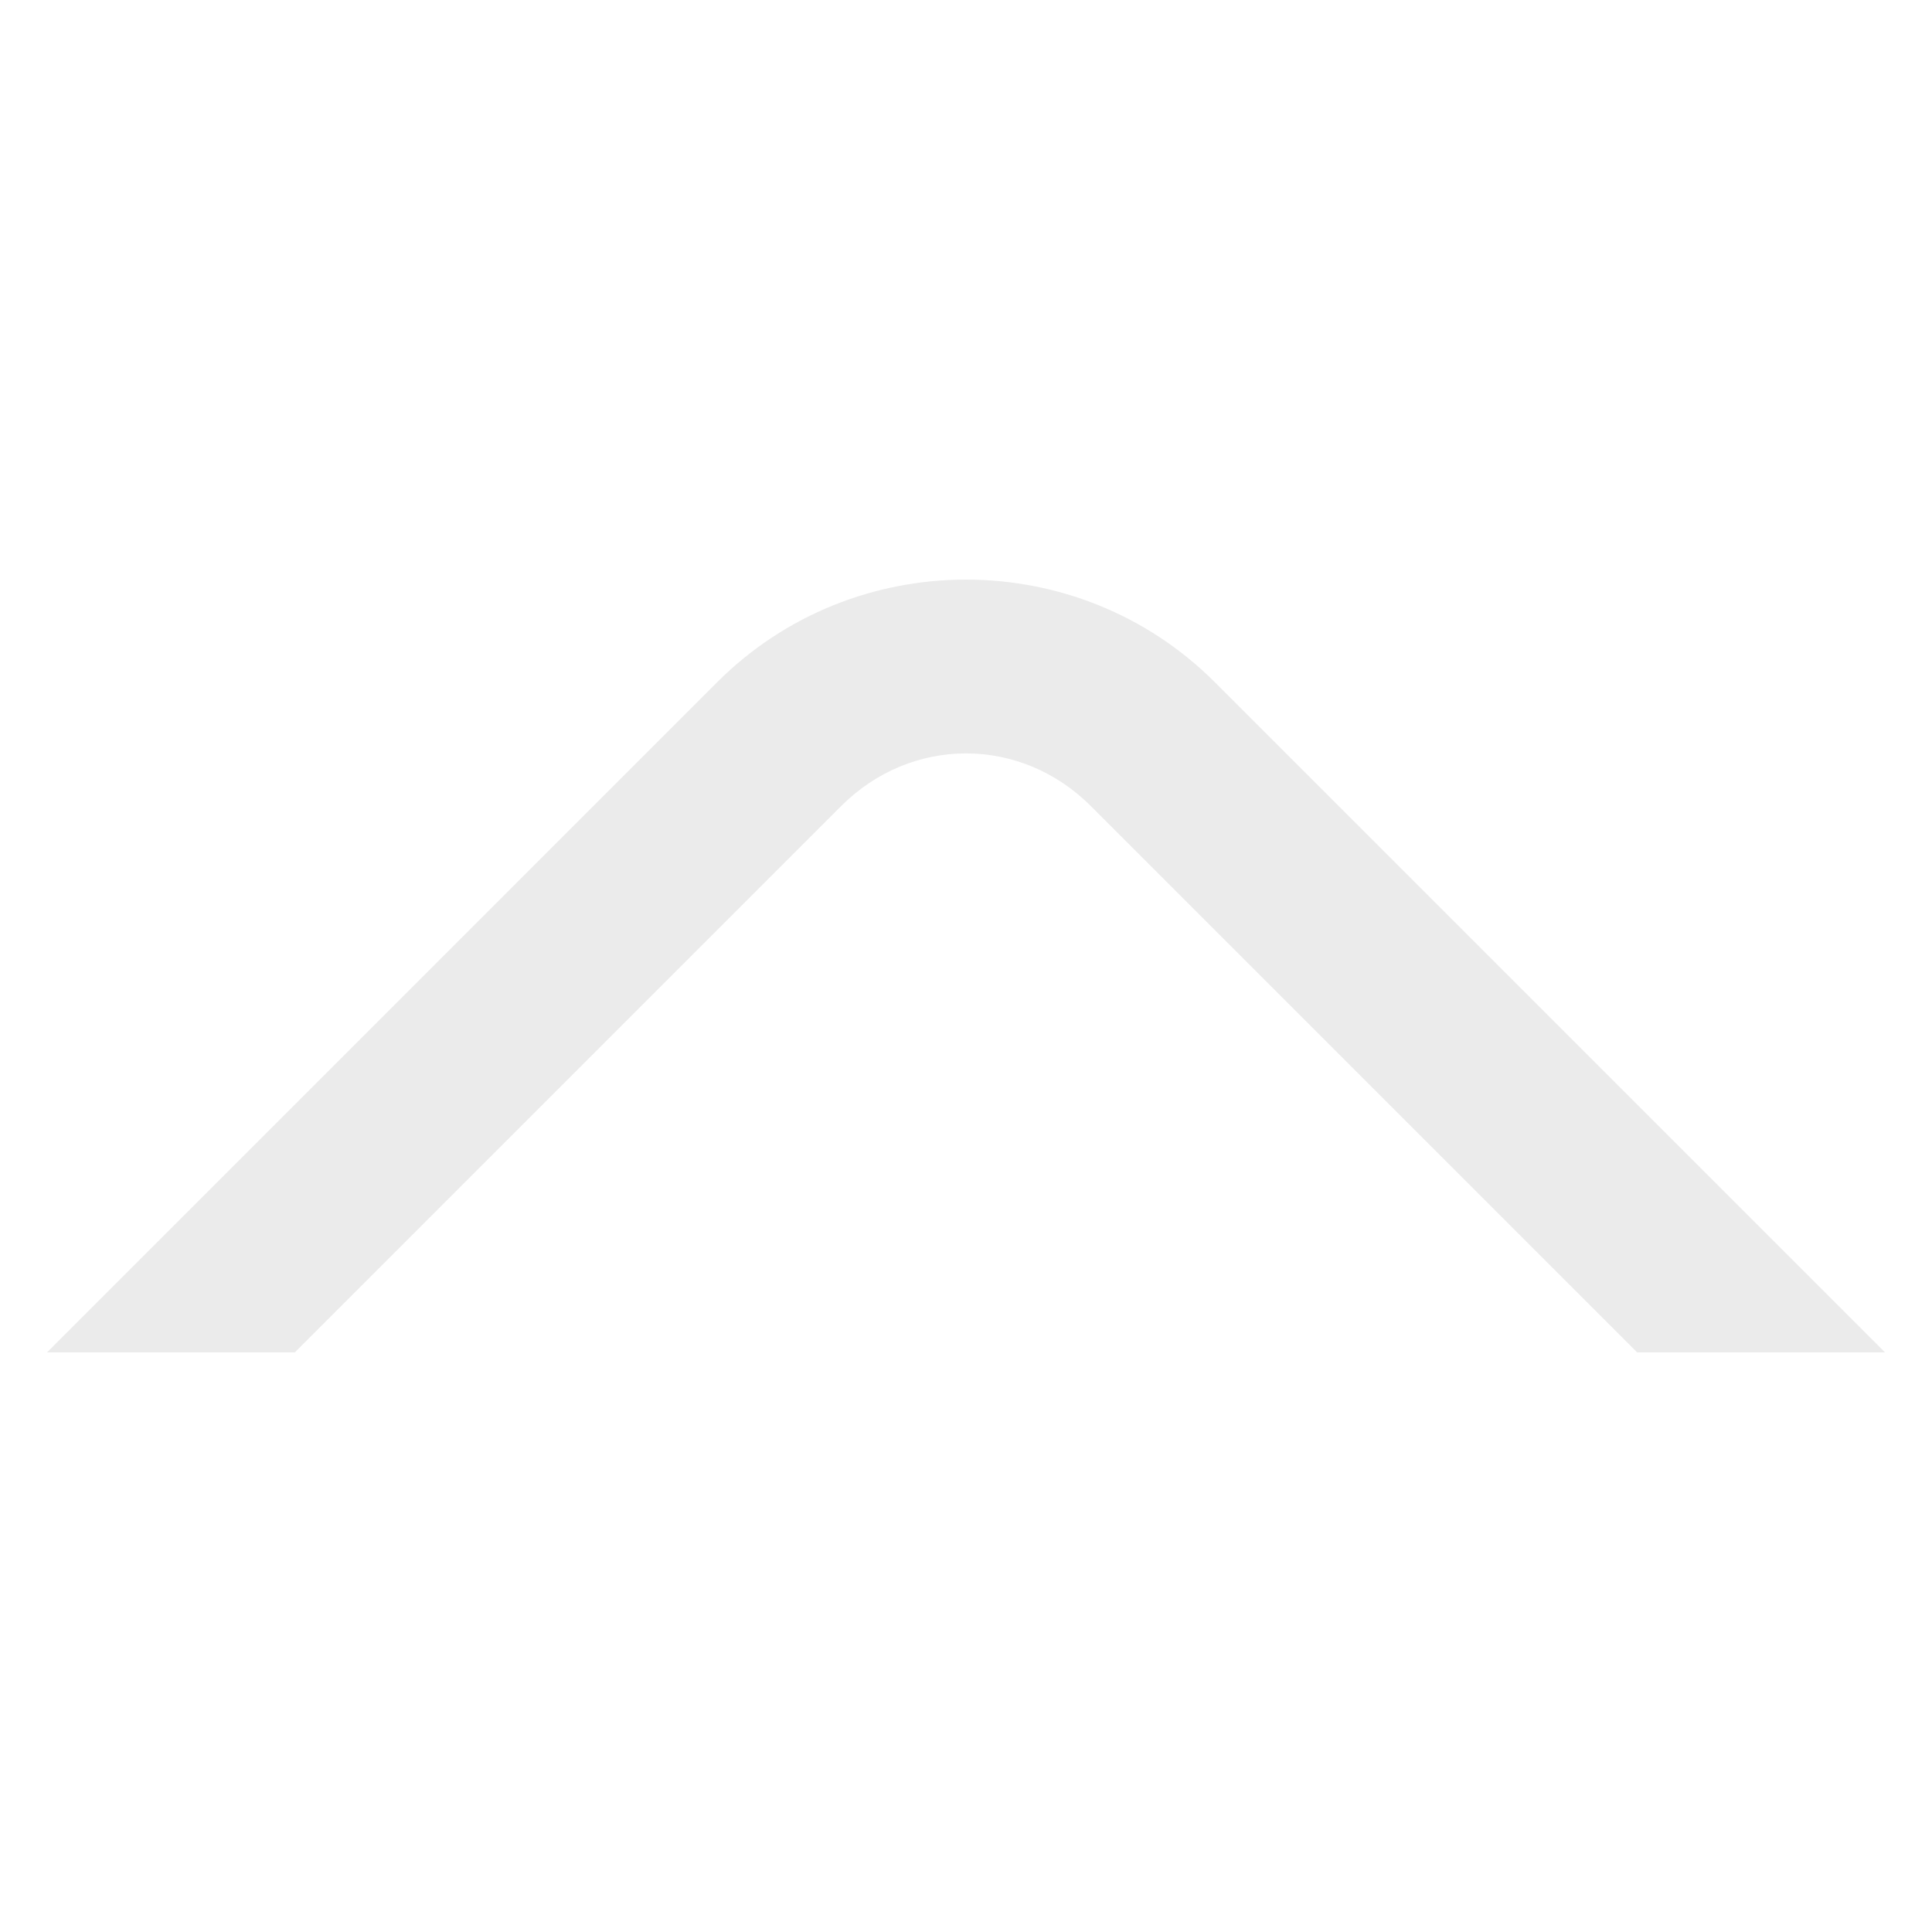
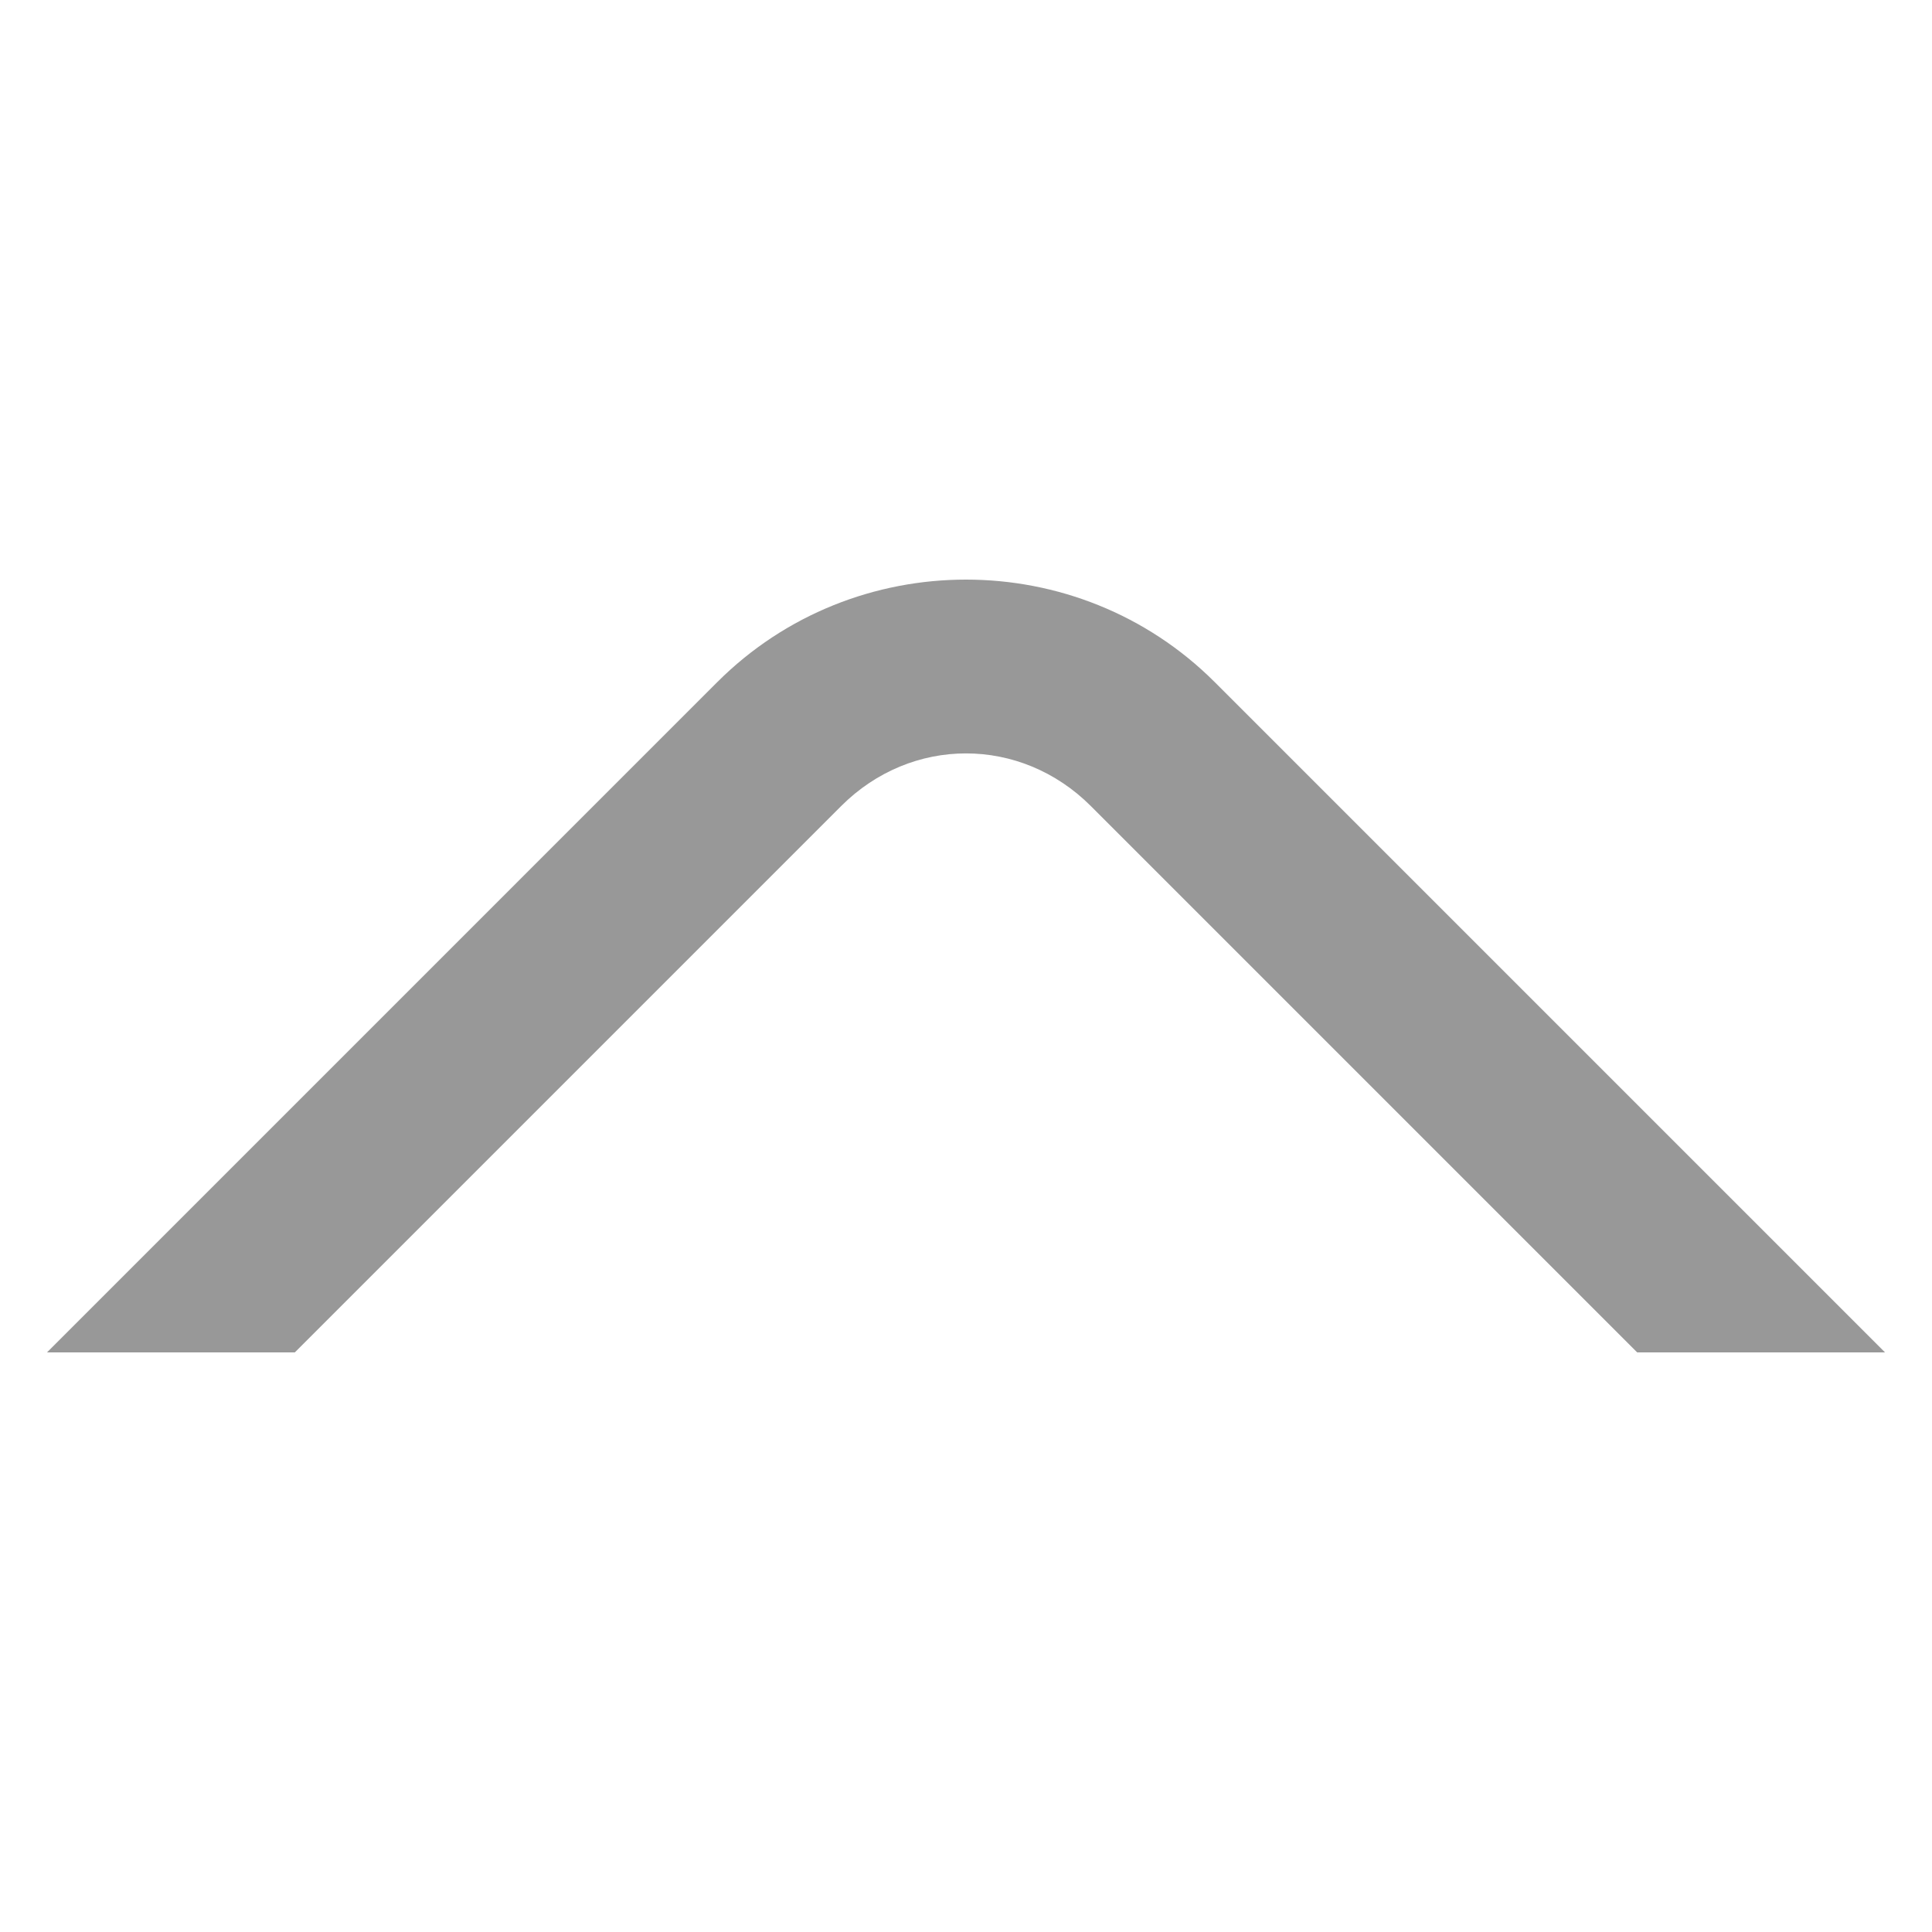
<svg xmlns="http://www.w3.org/2000/svg" width="1000" height="1000" viewBox="0 0 264.583 264.583" version="1.1" id="svg5" xml:space="preserve">
  <defs id="defs2" />
  <g id="layer1">
-     <path id="rect354" style="color:#000000;fill:#323233;fill-opacity:0.1;-inkscape-stroke:none;paint-order:stroke fill markers" d="m 132.292,79.375 c -12.353,-9e-6 -24.706,4.682 -34.07,14.046 L 6.435,185.208 H 40.376 l 74.817,-74.817 c 9.619,-9.619 24.579,-9.619 34.198,0 l 74.817,74.817 h 33.941 L 166.361,93.421 C 156.998,84.057 144.645,79.375 132.292,79.375 Z" />
+     <path id="rect354" style="color:#000000;fill:#323233;fill-opacity:0.502;-inkscape-stroke:none;paint-order:stroke fill markers" d="m 132.292,79.375 c -12.353,-9e-6 -24.706,4.682 -34.07,14.046 L 6.435,185.208 H 40.376 l 74.817,-74.817 c 9.619,-9.619 24.579,-9.619 34.198,0 l 74.817,74.817 h 33.941 L 166.361,93.421 C 156.998,84.057 144.645,79.375 132.292,79.375 Z" />
  </g>
</svg>
